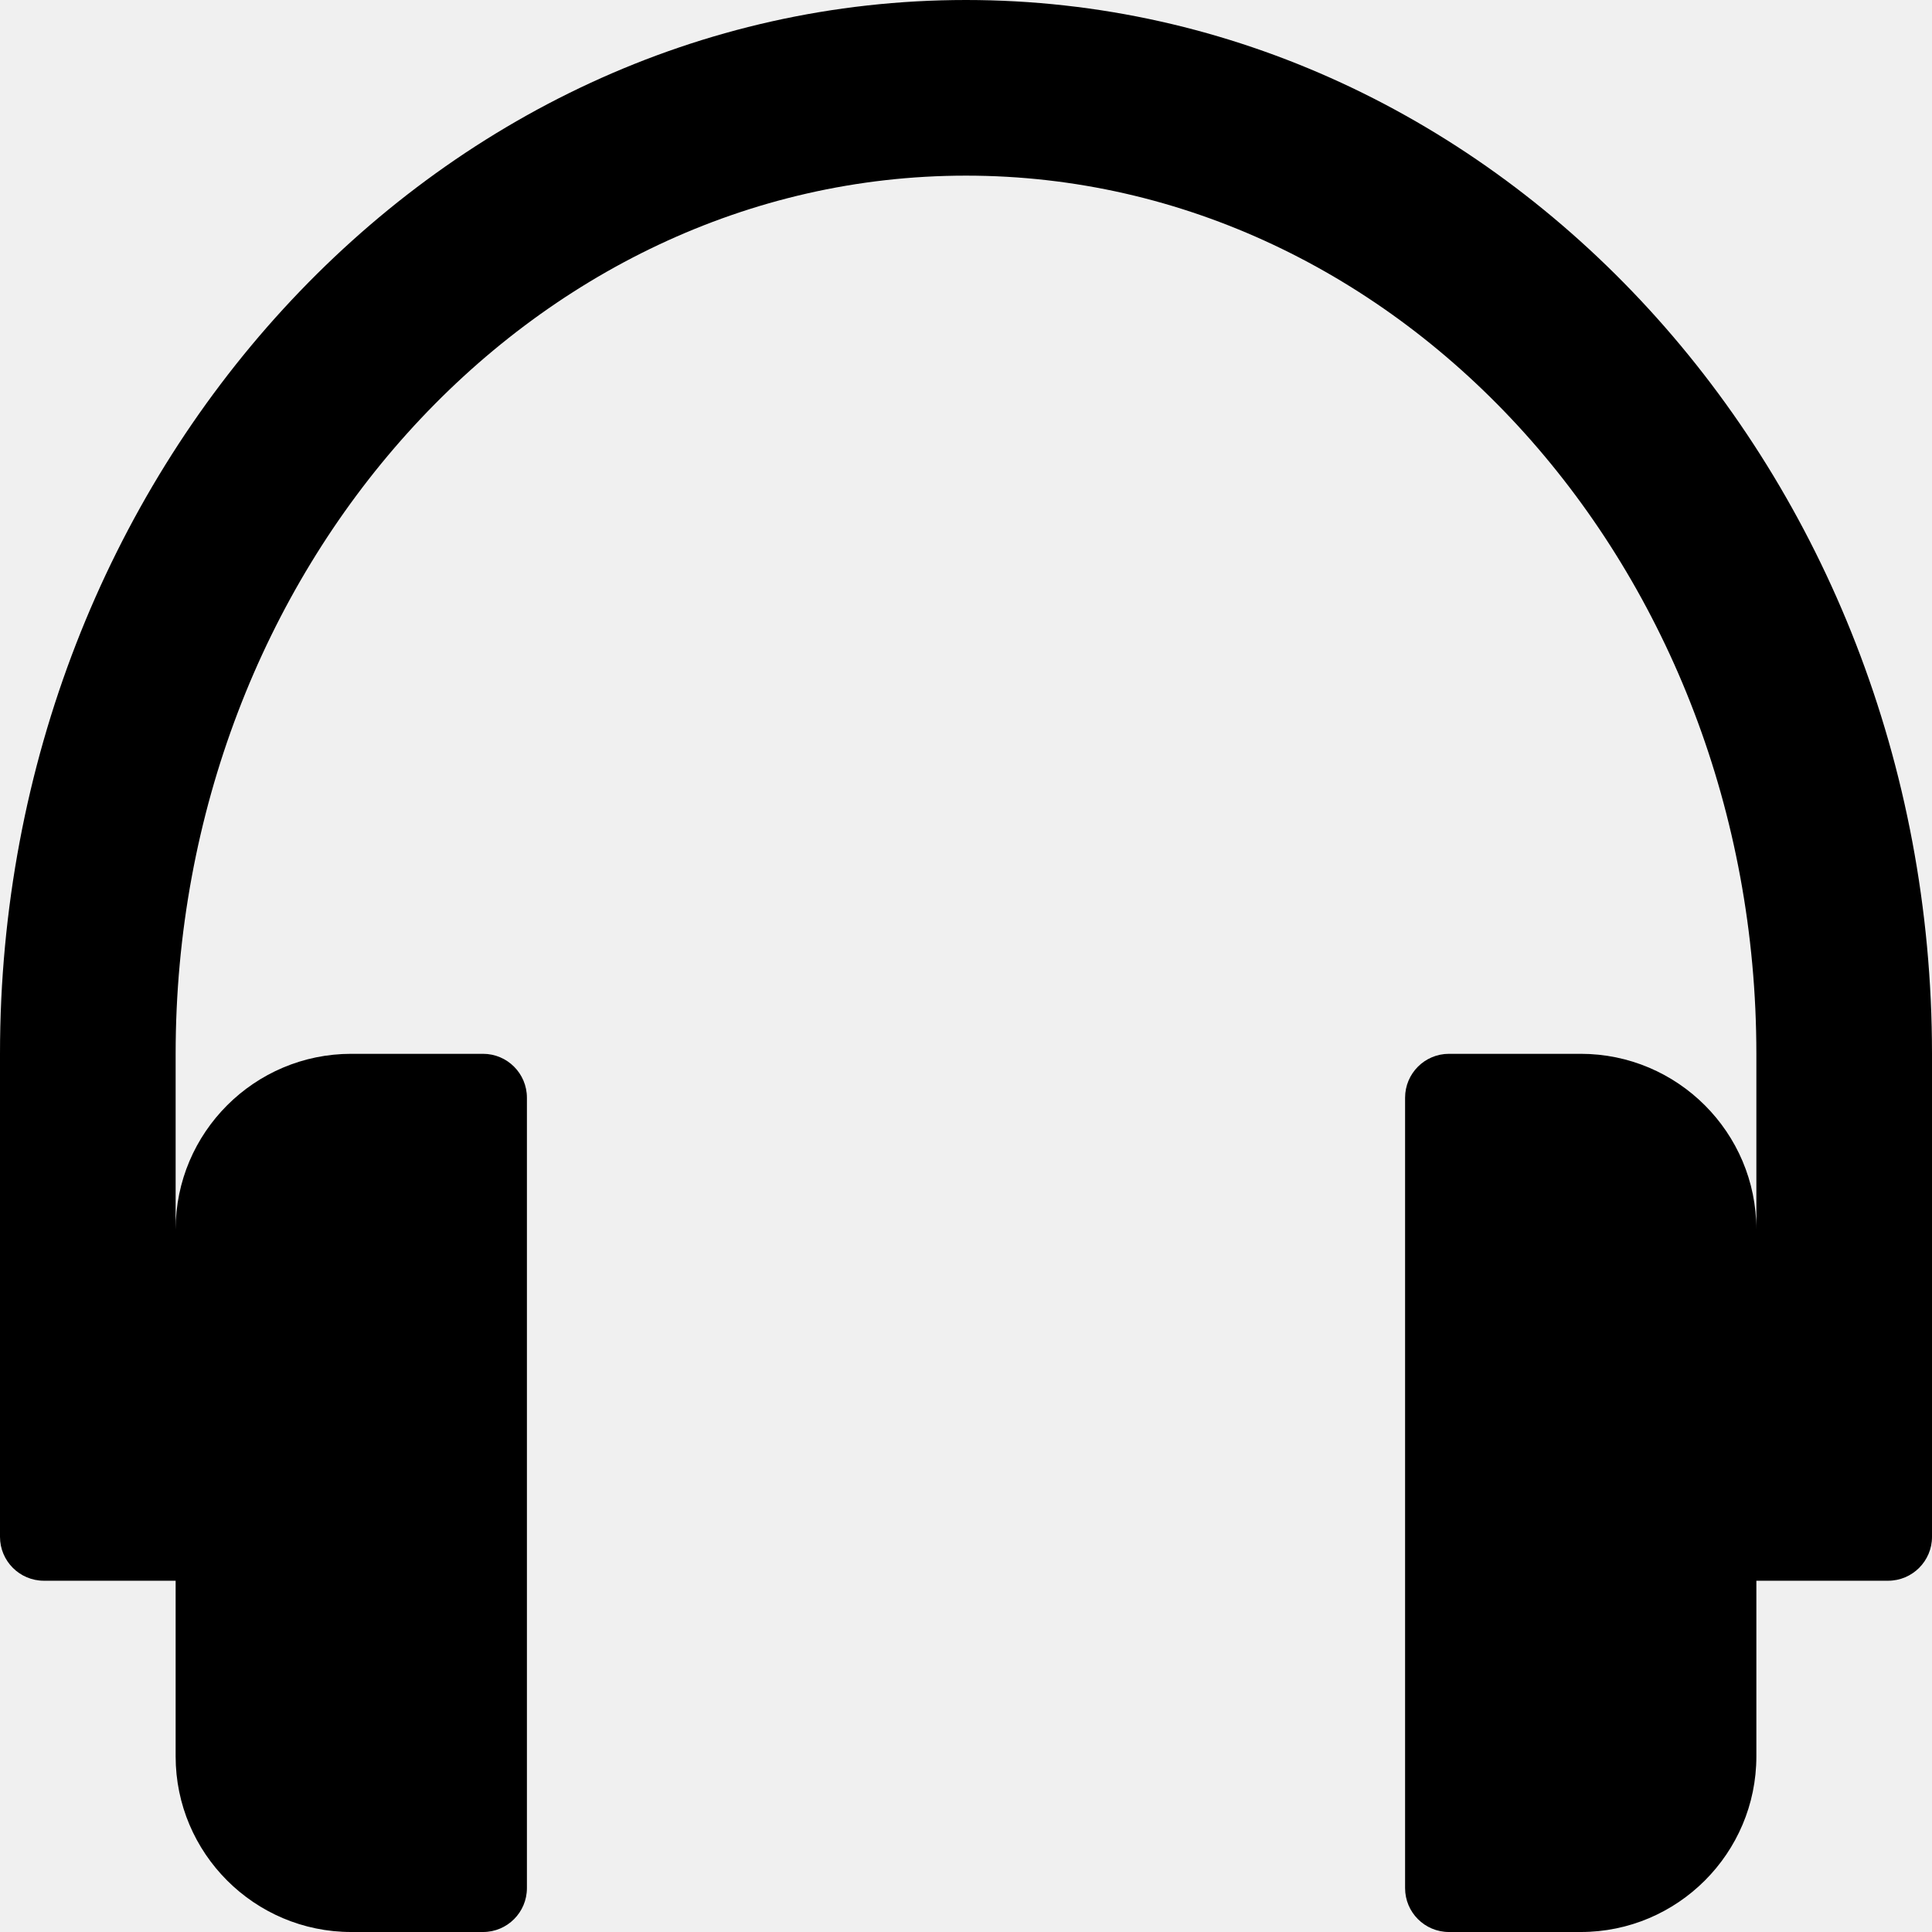
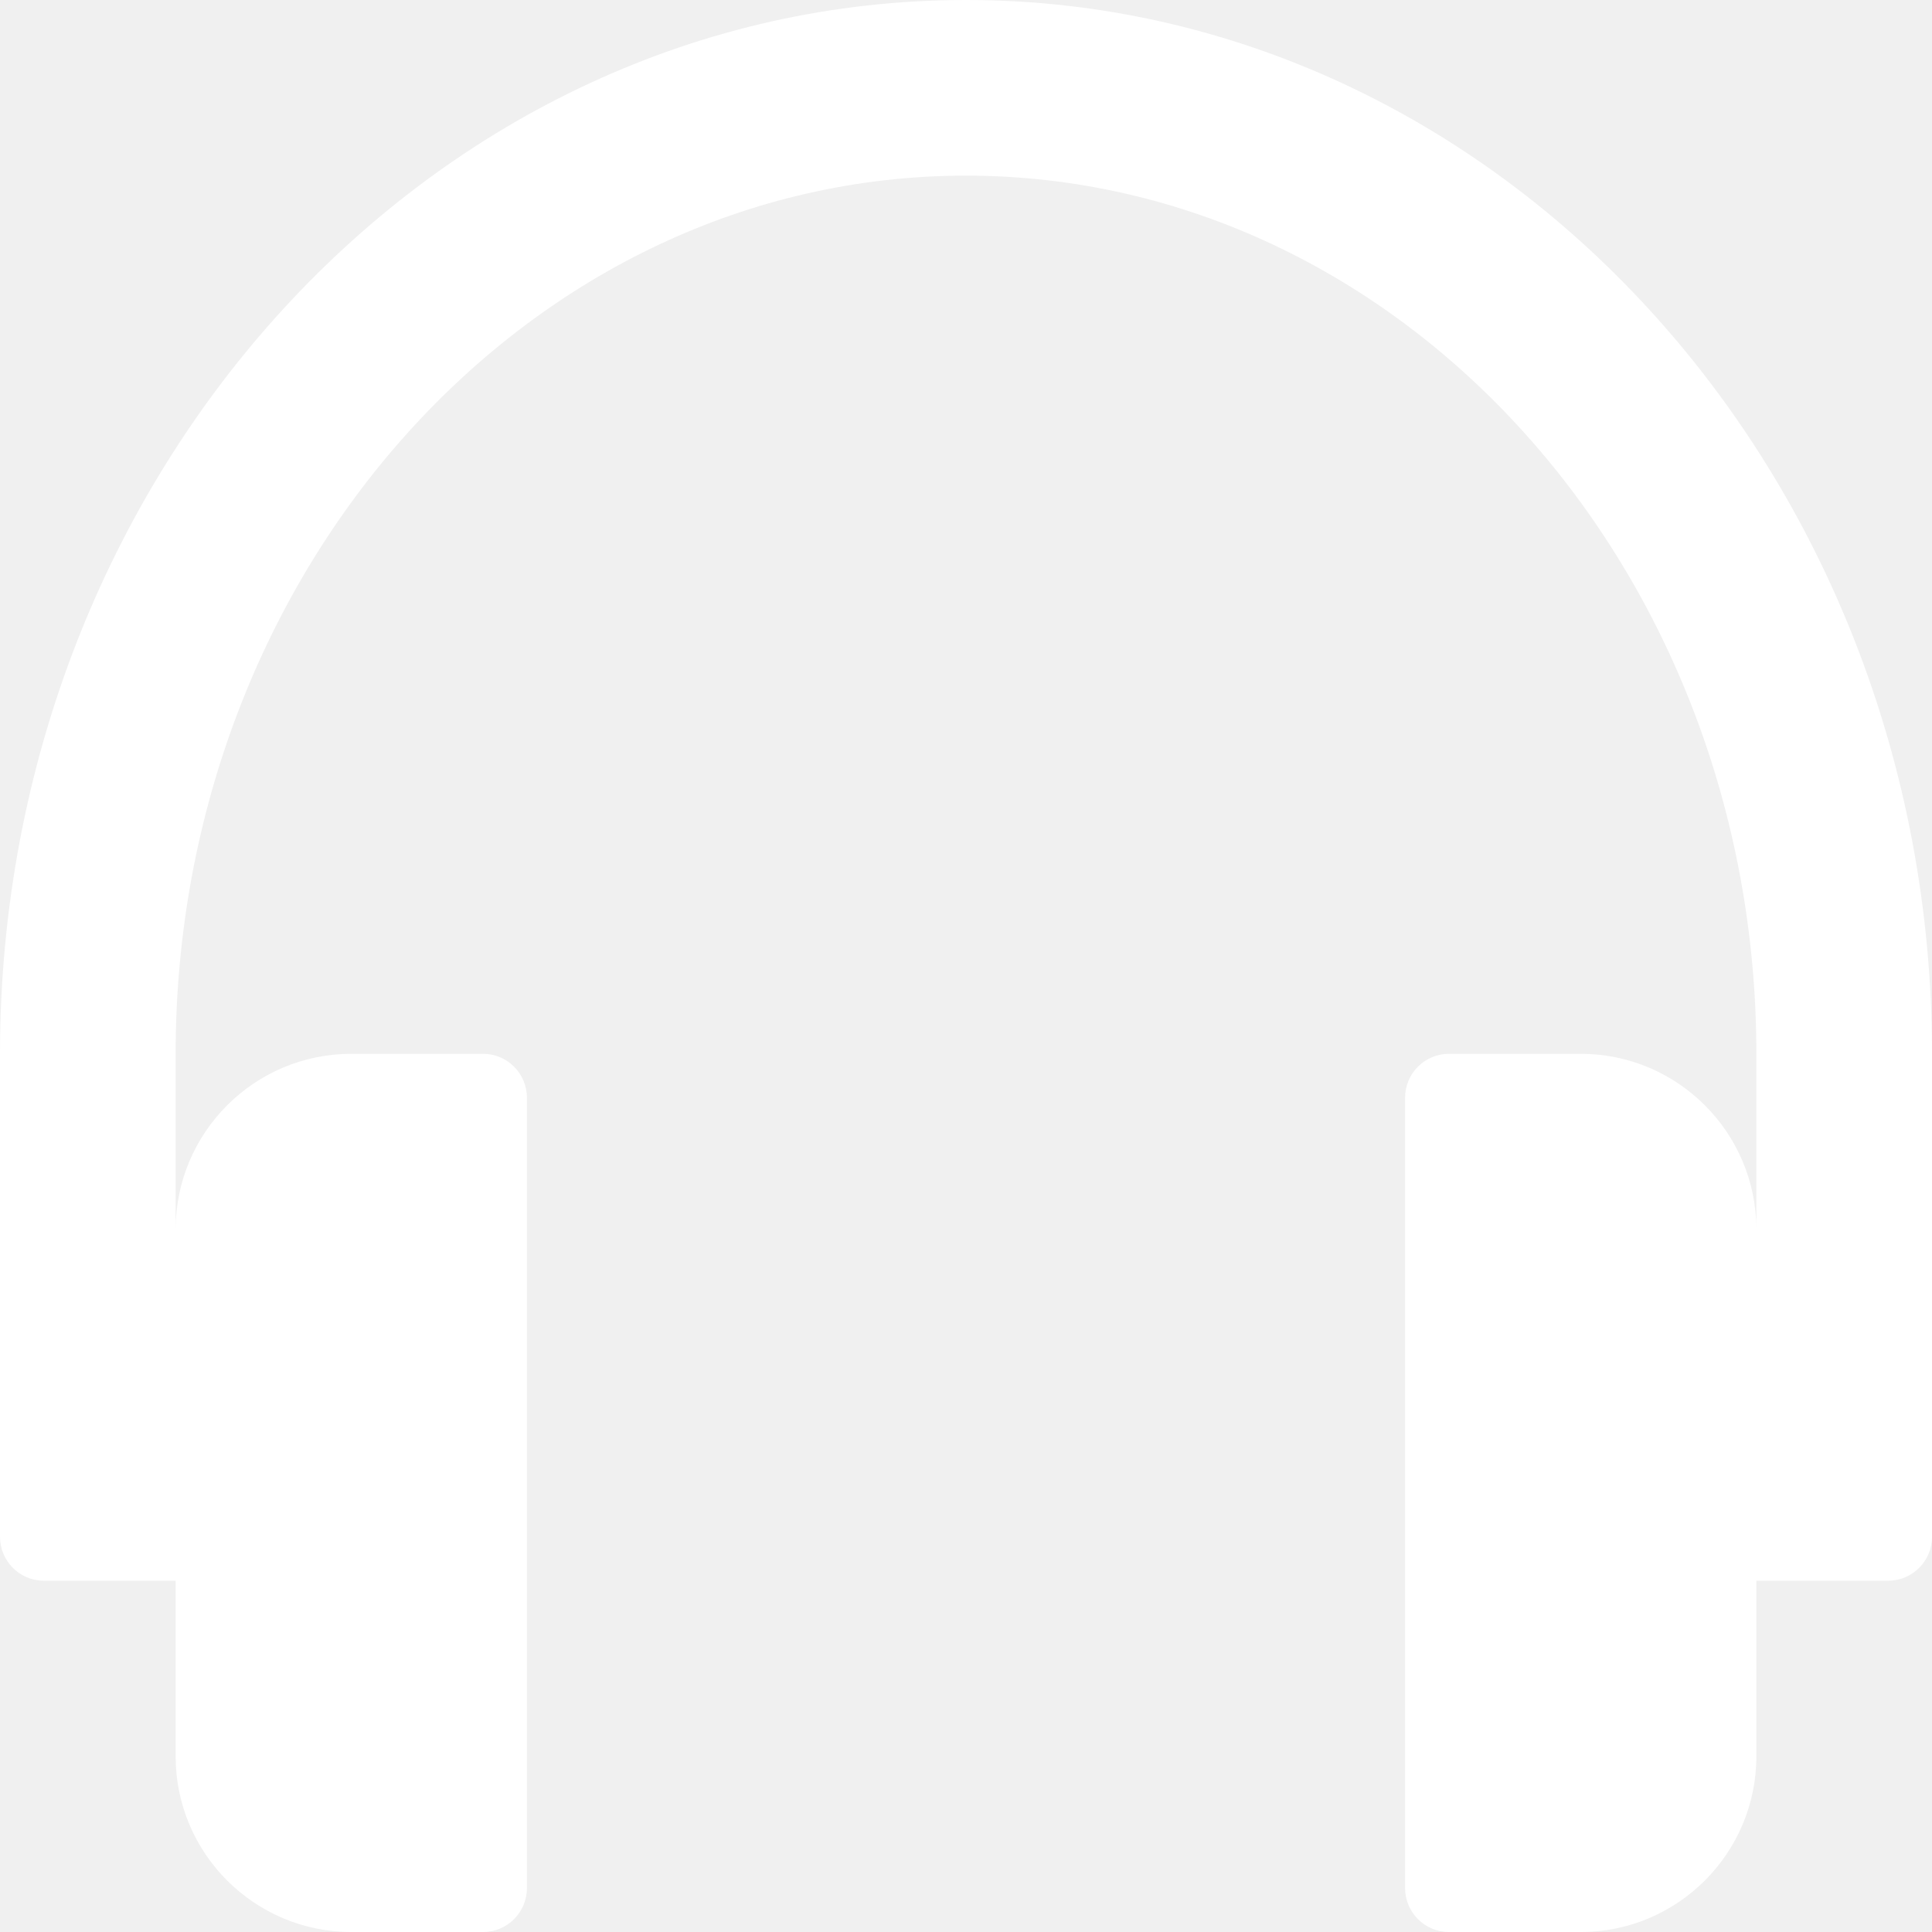
- <svg xmlns="http://www.w3.org/2000/svg" version="1.1" height="11pt" width="11pt" id="Layer_1" x="0px" y="0px" viewBox="0 0 469.333 469.333" style="enable-background:new 0 0 469.333 469.333;" xml:space="preserve">
+ <svg xmlns="http://www.w3.org/2000/svg" version="1.1" height="11pt" width="11pt" fill="#FFF" id="Layer_1" x="0px" y="0px" viewBox="0 0 469.333 469.333" style="enable-background:new 0 0 469.333 469.333;" xml:space="preserve">
  <g>
    <g>
      <path d="M234.667,0C105.271,0,0,114.844,0,256v117.333C0,379.224,4.776,384,10.667,384h32v42.667    c0,23.531,19.135,42.667,42.667,42.667h32c5.896,0,10.667-4.771,10.667-10.667v-192c0-5.896-4.771-10.667-10.667-10.667h-32    c-23.531,0-42.667,19.135-42.667,42.667V256c0-117.635,86.135-213.333,192-213.333s192,95.698,192,213.333v42.667    C426.667,275.135,407.531,256,384,256h-32c-5.896,0-10.667,4.771-10.667,10.667v192c0,5.896,4.771,10.667,10.667,10.667h32    c23.531,0,42.667-19.135,42.667-42.667V384h32c5.891,0,10.667-4.776,10.667-10.667V256C469.333,114.844,364.063,0,234.667,0z" />
    </g>
  </g>
  <g>
</g>
  <g>
</g>
  <g>
</g>
  <g>
</g>
  <g>
</g>
  <g>
</g>
  <g>
</g>
  <g>
</g>
  <g>
</g>
  <g>
</g>
  <g>
</g>
  <g>
</g>
  <g>
</g>
  <g>
</g>
  <g>
</g>
</svg>
